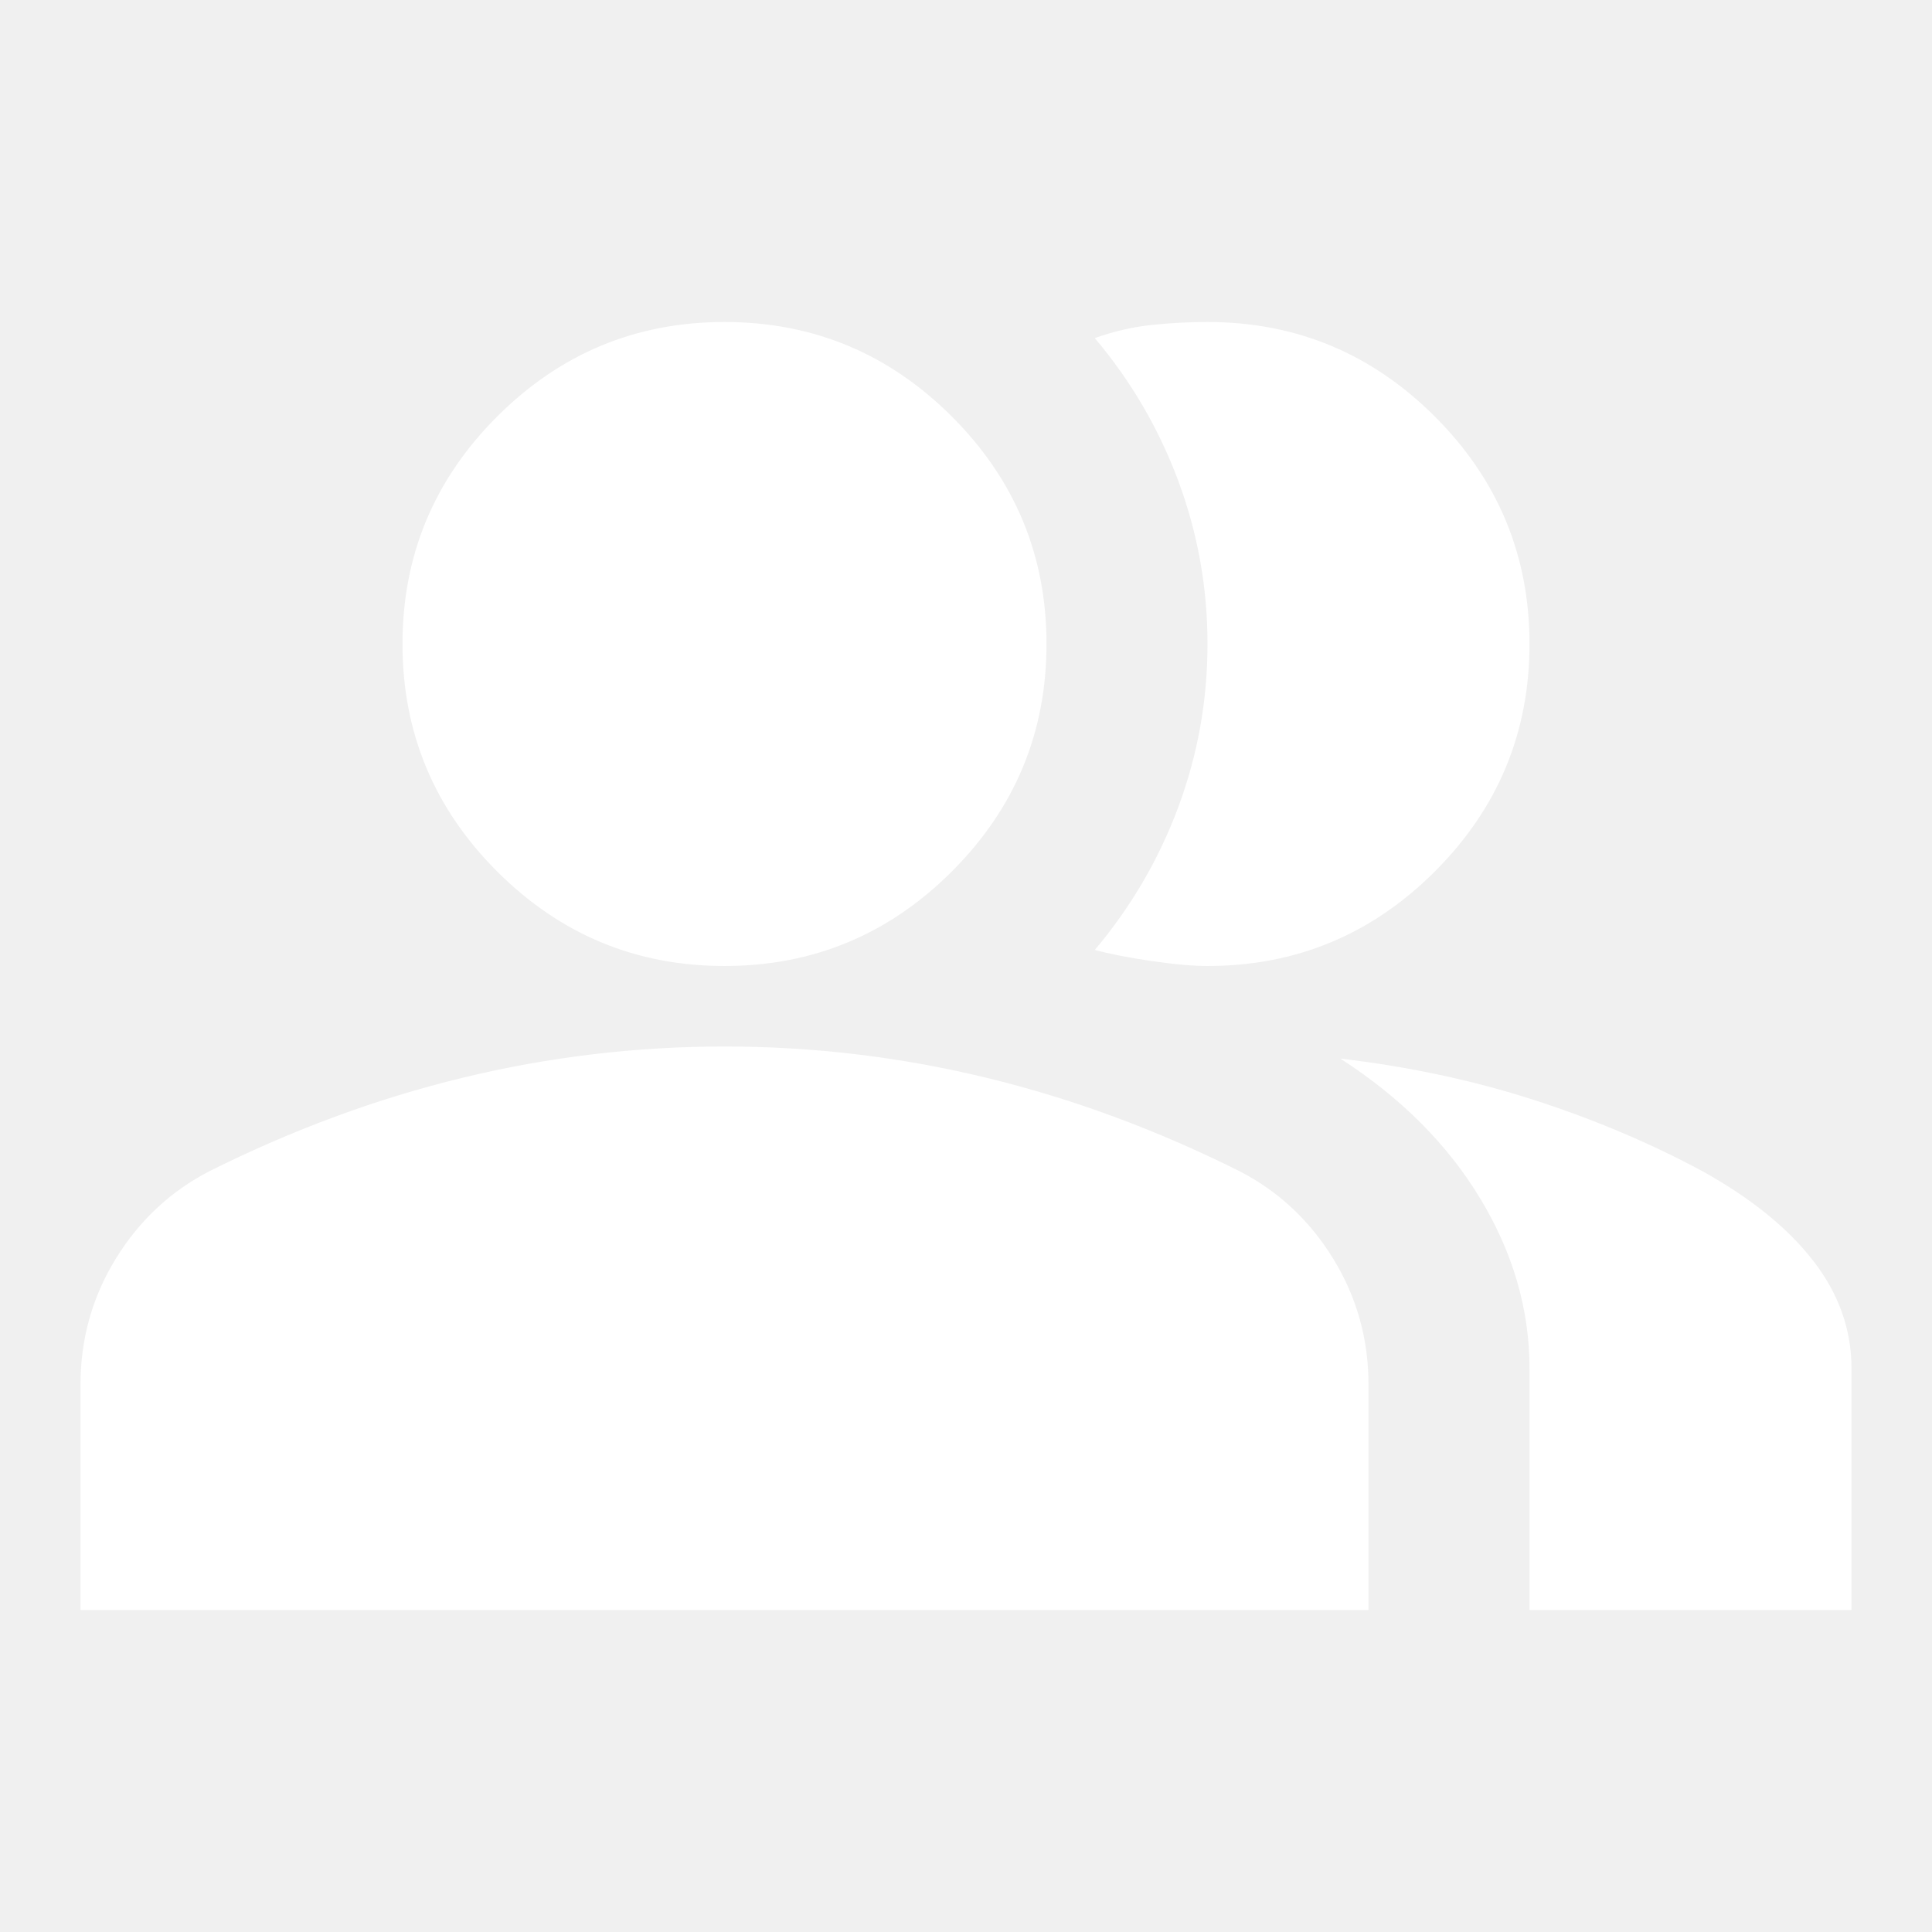
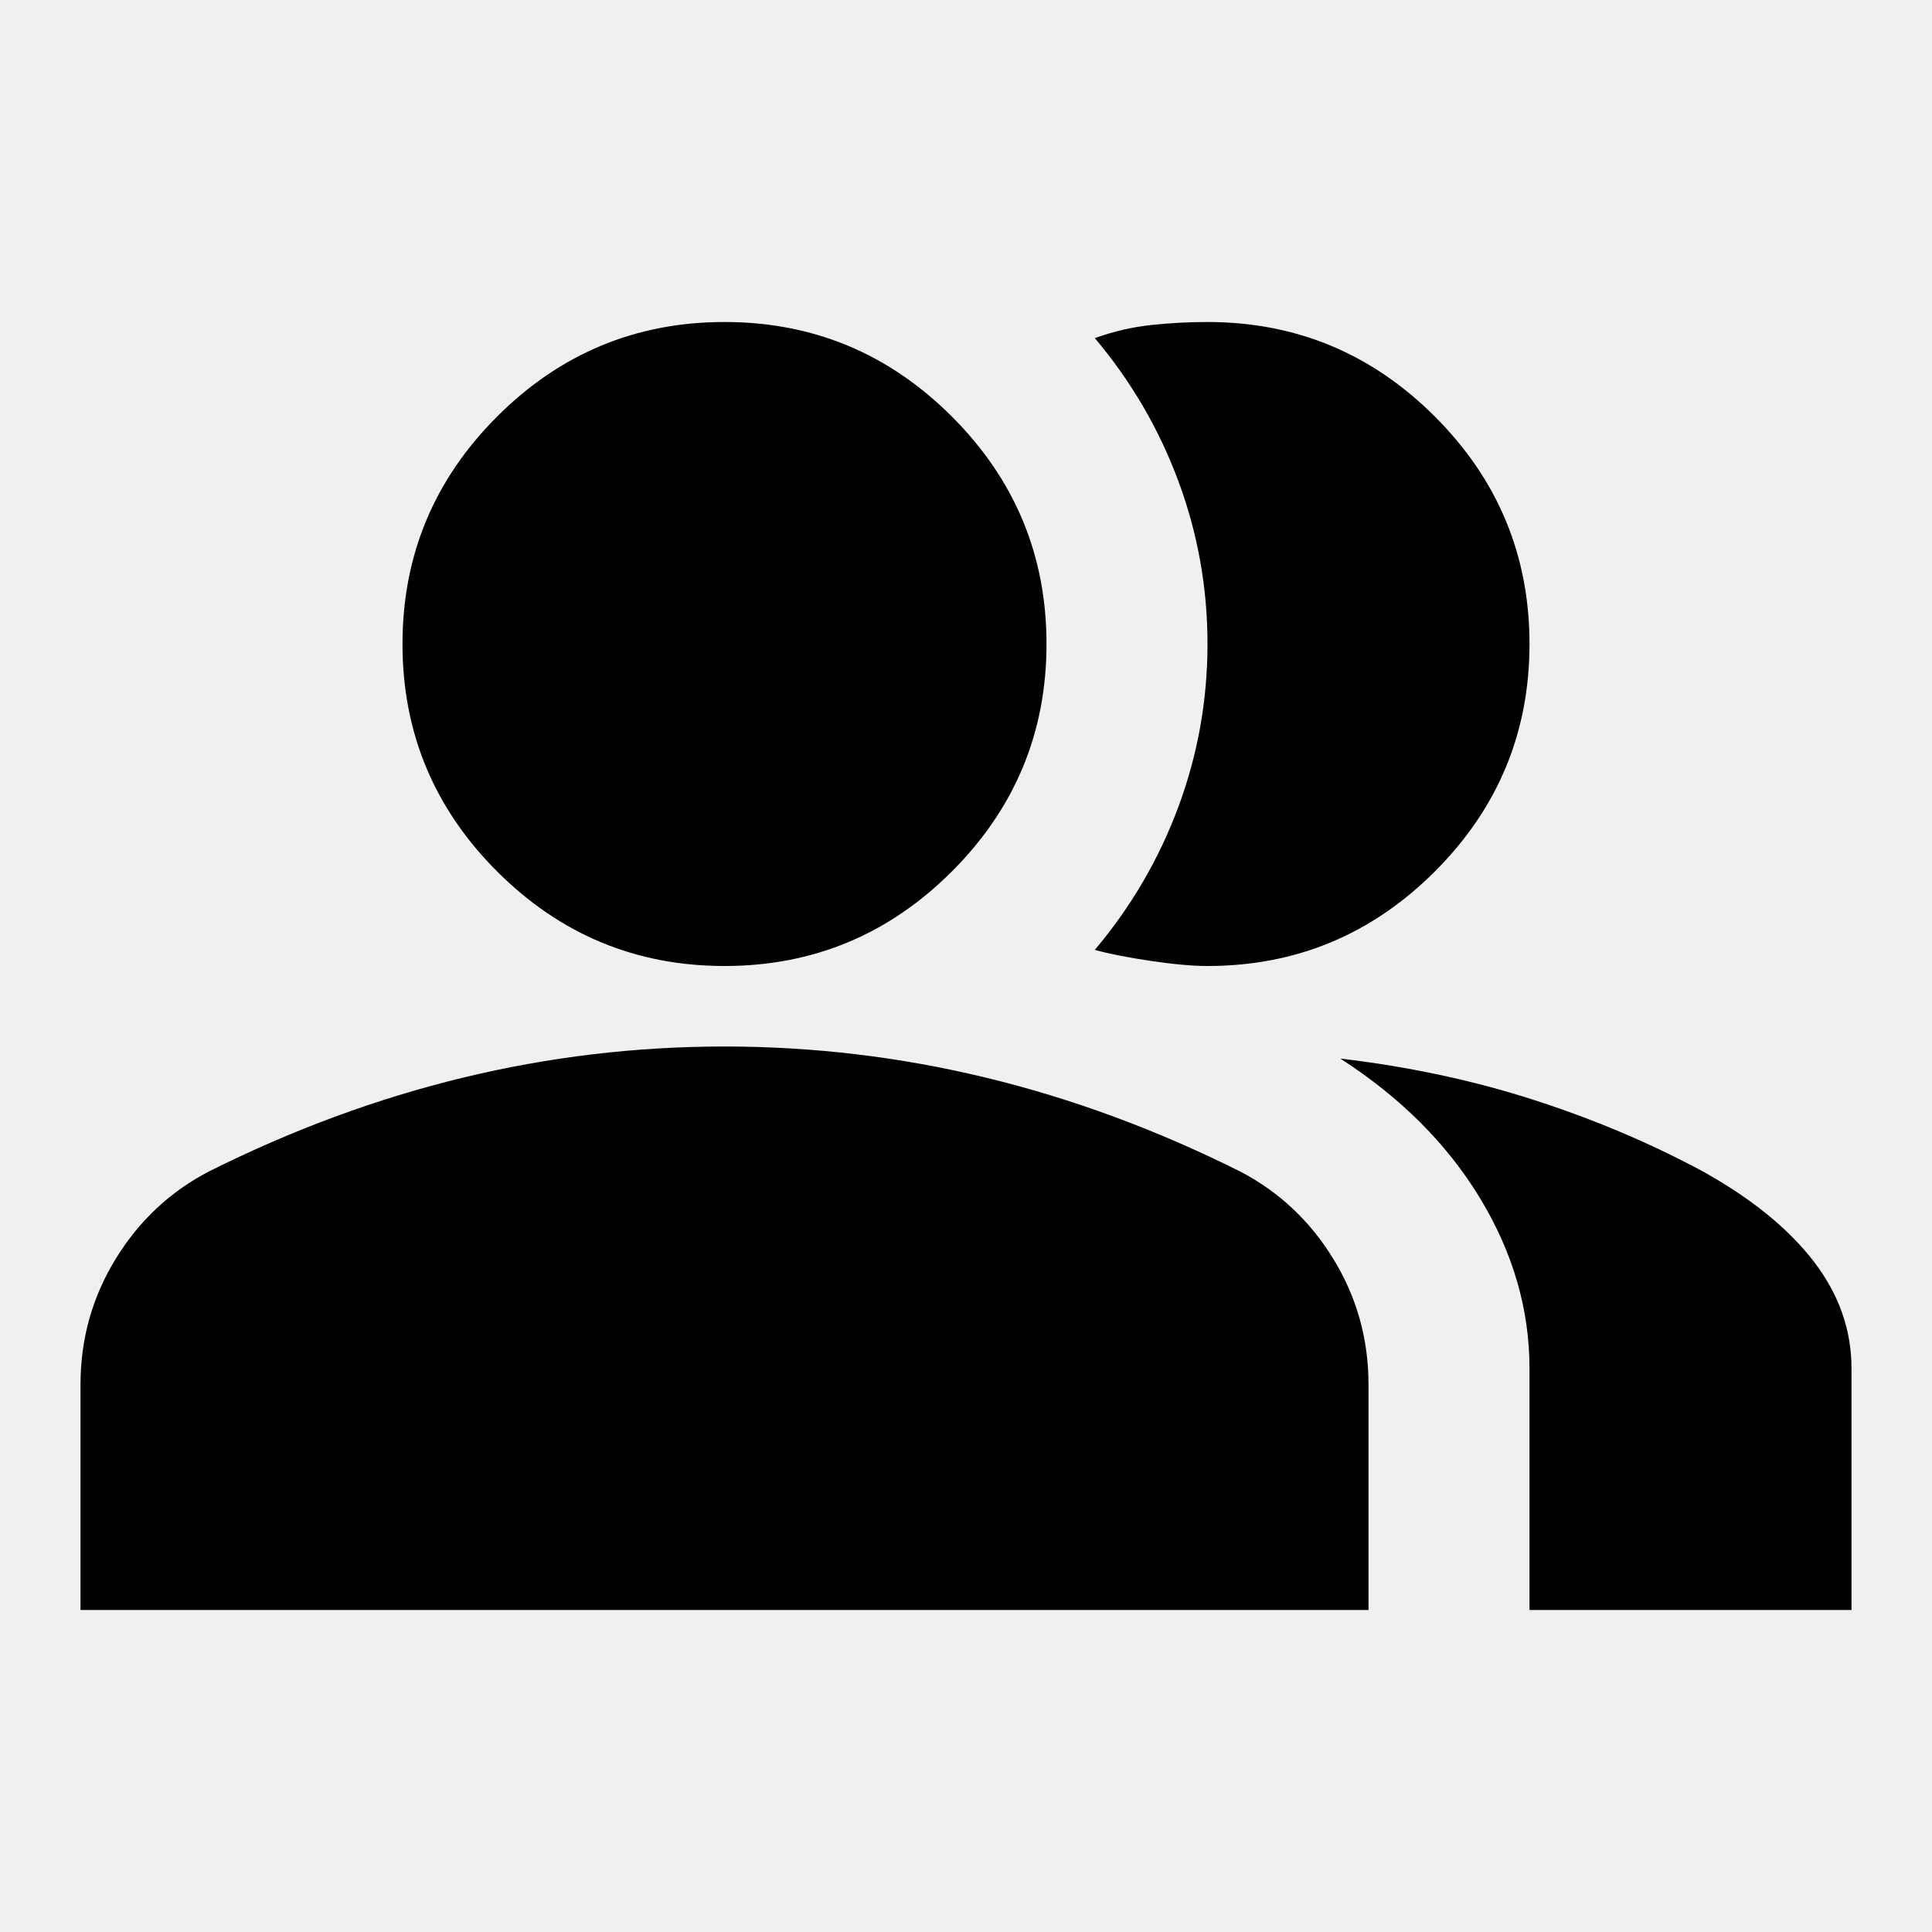
- <svg xmlns="http://www.w3.org/2000/svg" height="24px" viewBox="0 -960 960 960" width="24px" fill="#FFFFFF">
+ <svg xmlns="http://www.w3.org/2000/svg" height="24px" viewBox="0 -960 960 960" width="24px" fill="currentColor">
  <path d="M40-160v-112q0-34 17.5-62.5T104-378q62-31 126-46.5T360-440q66 0 130 15.5T616-378q29 15 46.5 43.5T680-272v112H40Zm720 0v-120q0-44-24.5-84.5T666-434q51 6 96 20.5t84 35.5q36 20 55 44.5t19 53.5v120H760ZM360-480q-66 0-113-47t-47-113q0-66 47-113t113-47q66 0 113 47t47 113q0 66-47 113t-113 47Zm400-160q0 66-47 113t-113 47q-11 0-28-2.5t-28-5.5q27-32 41.5-71t14.5-81q0-42-14.5-81T544-792q14-5 28-6.5t28-1.5q66 0 113 47t47 113Z" />
</svg>
